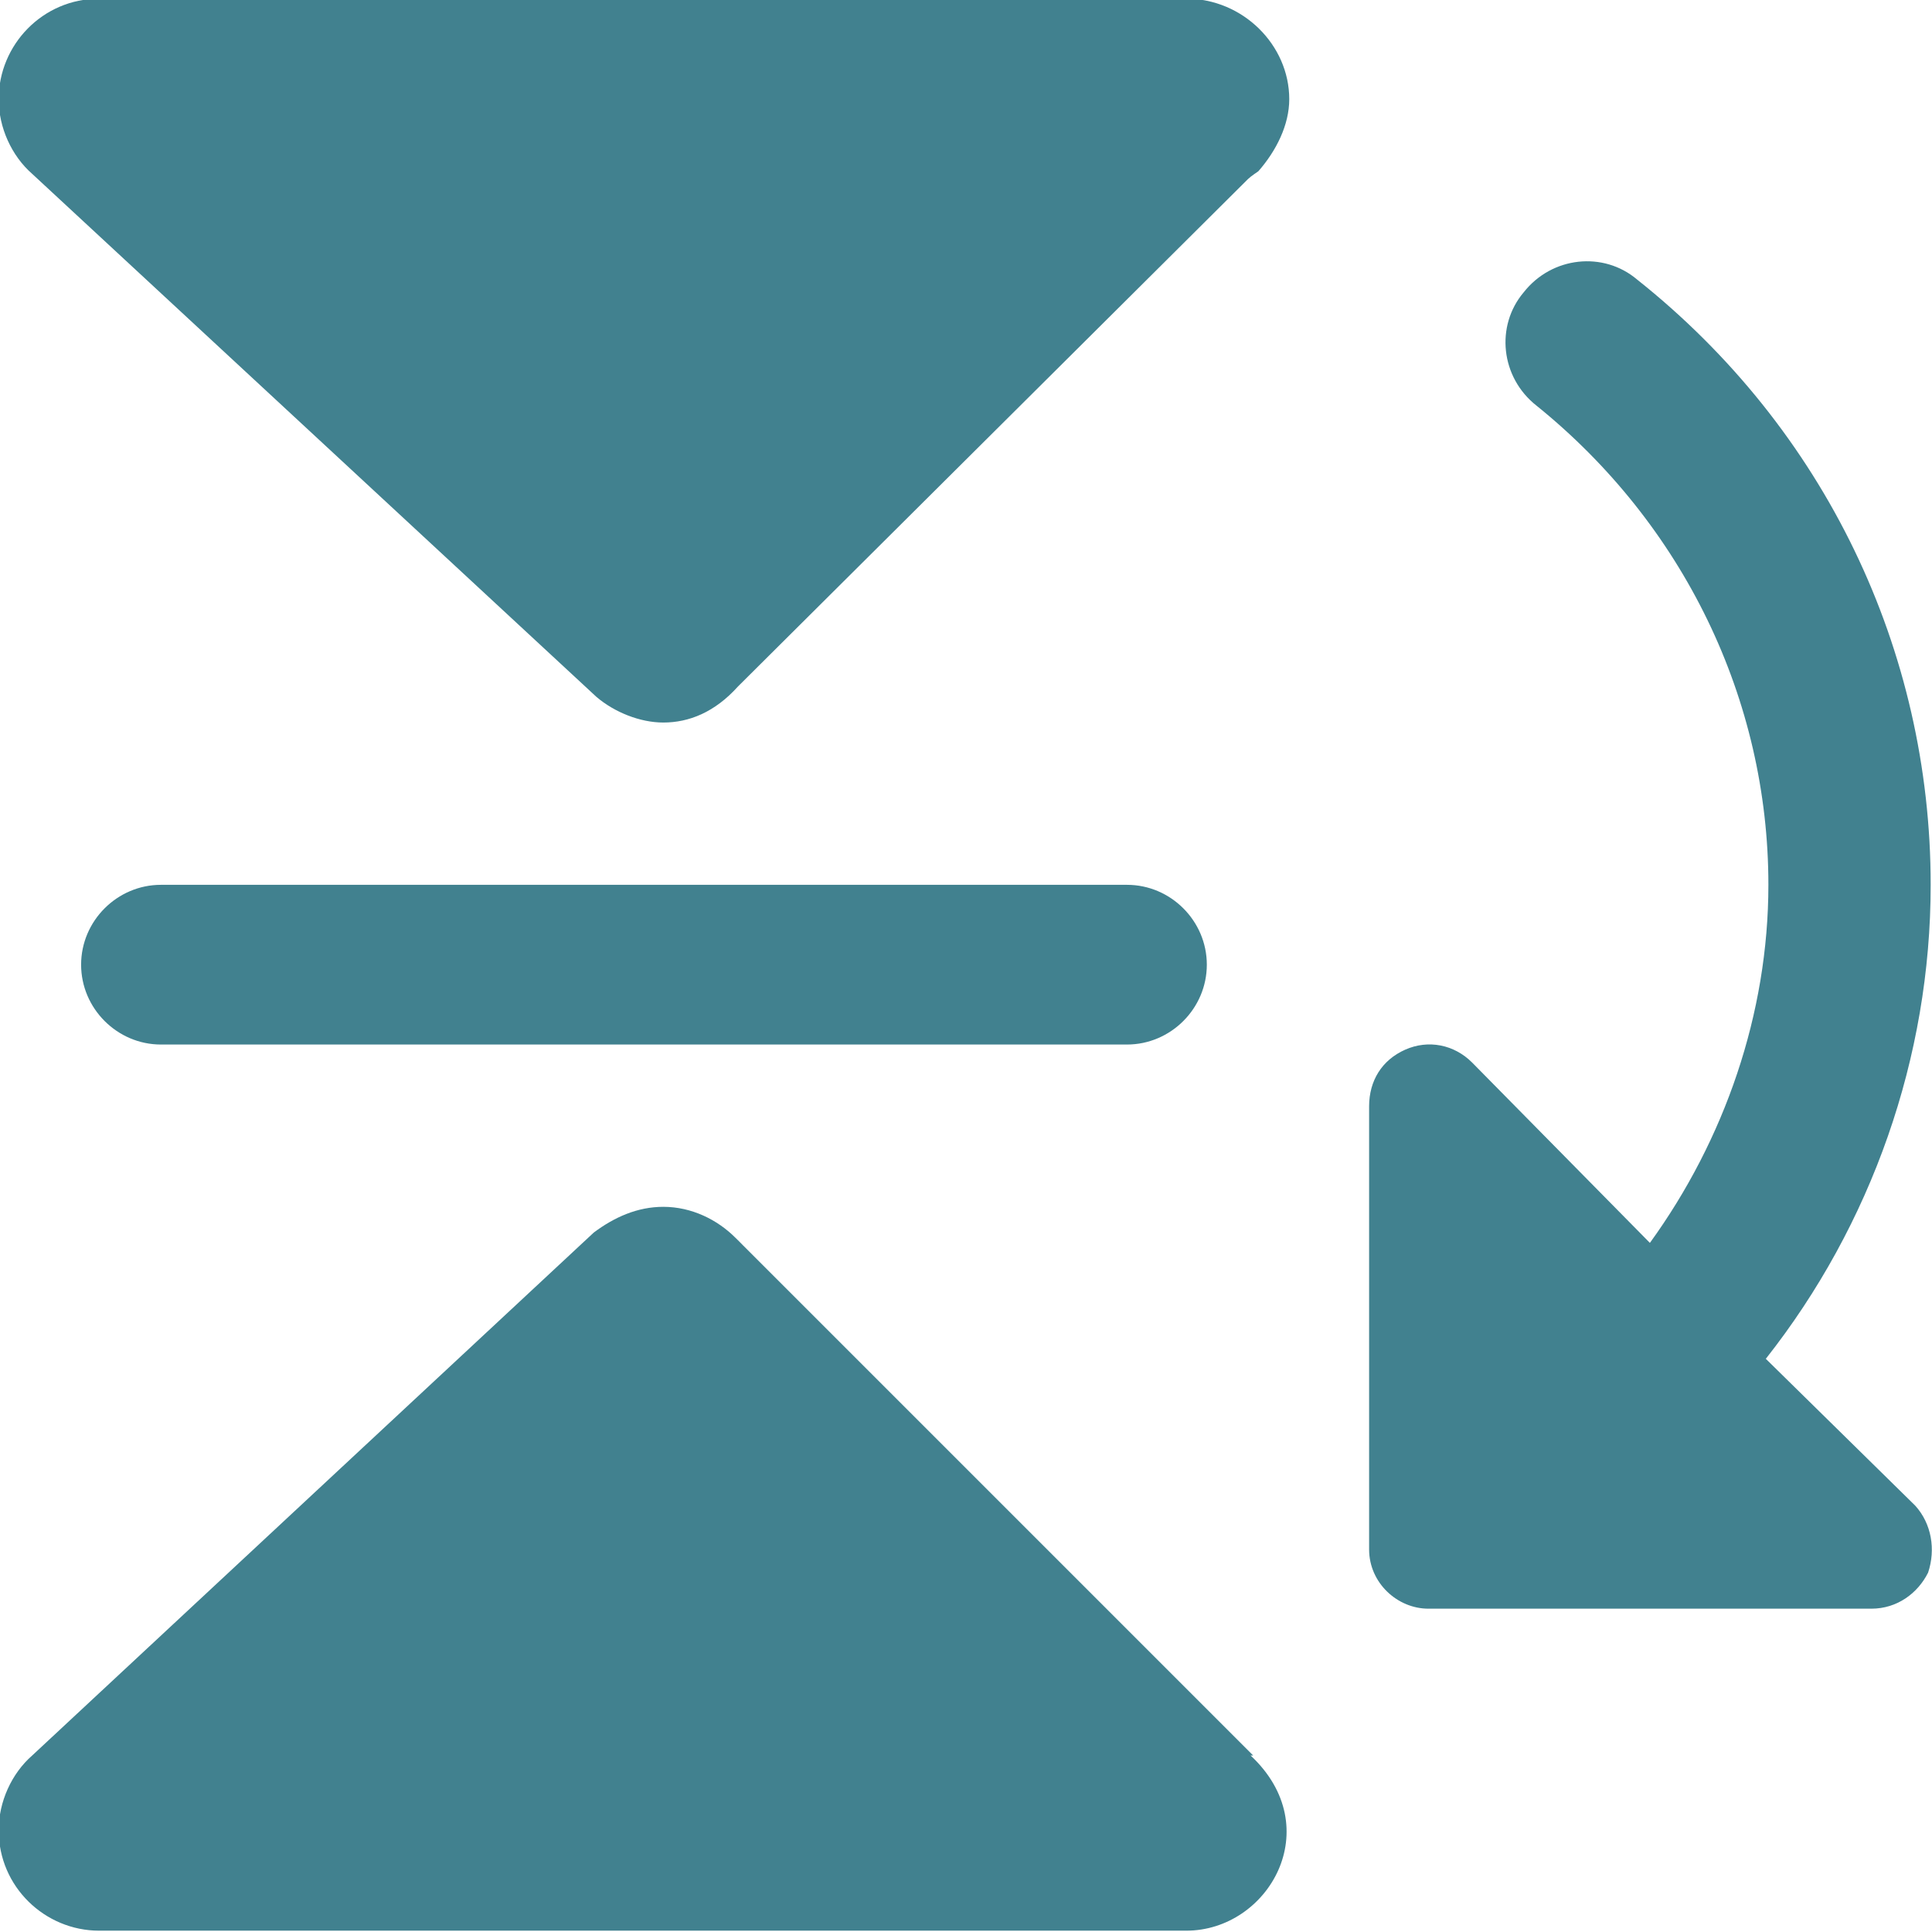
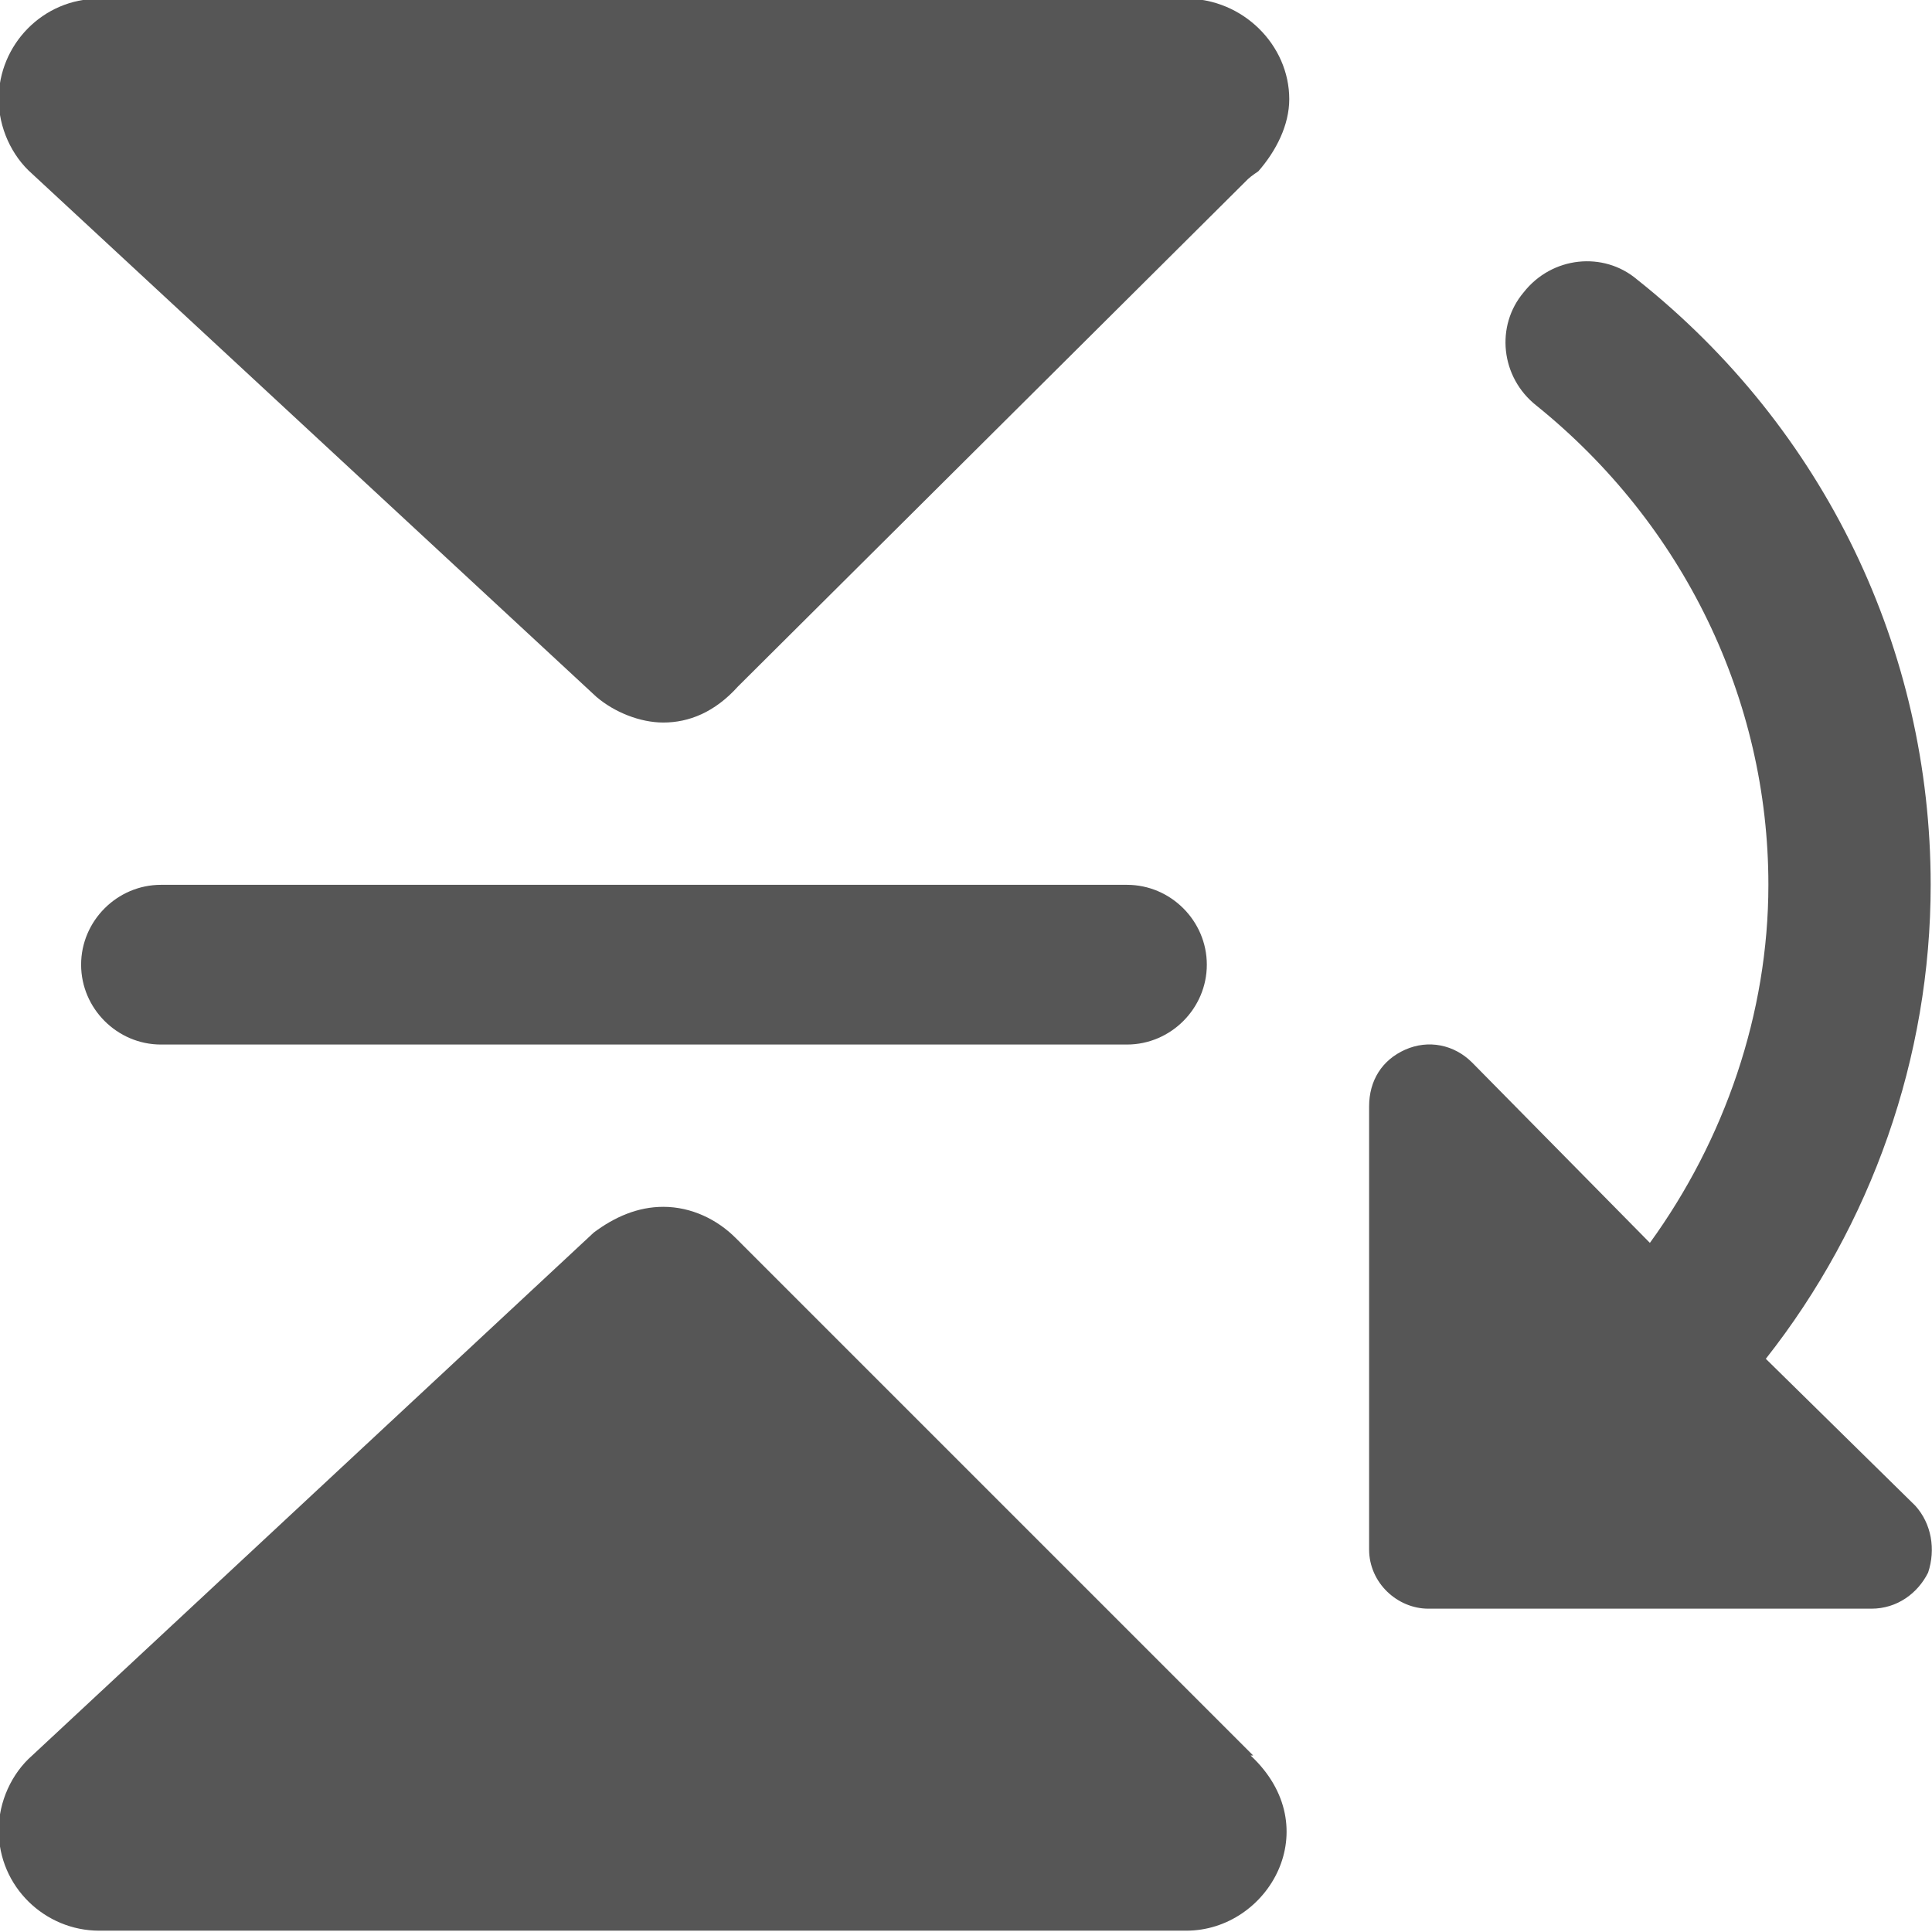
<svg xmlns="http://www.w3.org/2000/svg" enable-background="new 0 0 24 24" height="16" viewBox="0 0 0.75 0.75" width="16" version="1.1" id="svg850">
  <defs id="defs854" />
  <g id="g8068" transform="matrix(0,1,-1,0,0.7494869,-5.1277322e-4)">
-     <path style="fill:#41818f;fill-opacity:1;stroke:none;stroke-width:0.031;stroke-opacity:1" id="path842" d="m 0.375,0.281 c -0.017,0 -0.031,0.014 -0.031,0.031 l 0,0.375 c 0,0.017 0.014,0.031 0.031,0.031 0.017,0 0.031,-0.014 0.031,-0.031 l 0,-0.375 c 0,-0.017 -0.014,-0.031 -0.031,-0.031 z" />
-     <path style="fill:#41818f;fill-opacity:1;stroke:none;stroke-width:0.031;stroke-opacity:1" id="path844" d="M 0.682,0.263 0.484,0.461 c -4.0625e-4,3.4375e-4 -0.003,0.003 -0.003,0.003 -0.007,0.007 -0.012,0.017 -0.012,0.028 0,0.01 0.004,0.019 0.01,0.027 L 0.682,0.737 c 0.007,0.008 0.018,0.013 0.029,0.013 0.022,0 0.039,-0.018 0.039,-0.039 l 0,-0.422 c 0,-0.032 -0.04,-0.055 -0.068,-0.025 z" />
-     <path style="fill:#41818f;fill-opacity:1;stroke:none;stroke-width:0.031;stroke-opacity:1" id="path846" d="M 0.07,0.265 C 0.069,0.264 0.067,0.261 0.067,0.261 0.059,0.254 0.049,0.249 0.039,0.249 0.018,0.249 0,0.267 0,0.289 l 0,0.422 c 0,0.022 0.018,0.039 0.039,0.039 0.011,0 0.022,-0.005 0.029,-0.013 L 0.271,0.518 c 0.006,-0.007 0.01,-0.017 0.01,-0.026 0,-0.01 -0.004,-0.02 -0.014,-0.029 z" />
-     <path style="fill:#41818f;fill-opacity:1;stroke:none;stroke-width:0.031;stroke-opacity:1" id="path848" d="m 0.625,0.195 0,-0.172 C 0.625,0.013 0.619,0.005 0.611,0.001 0.602,-0.002 0.592,-3.4863e-4 0.585,0.006 L 0.528,0.064 c -0.052,-0.041 -0.117,-0.064 -0.184,-0.064 -0.091,0 -0.177,0.041 -0.235,0.114 -0.011,0.013 -0.009,0.033 0.005,0.044 0.013,0.011 0.033,0.009 0.044,-0.005 0.046,-0.057 0.114,-0.09 0.186,-0.09 0.05,0 0.099,0.017 0.139,0.046 L 0.413,0.178 c -0.007,0.007 -0.009,0.017 -0.005,0.026 0.004,0.009 0.012,0.014 0.022,0.014 l 0.172,0 c 0.013,0 0.023,-0.011 0.023,-0.023 z" />
+     <path style="fill:#565656;fill-opacity:1;stroke:none;stroke-width:0.031;stroke-opacity:1" id="path842" d="m 0.375,0.281 c -0.017,0 -0.031,0.014 -0.031,0.031 l 0,0.375 c 0,0.017 0.014,0.031 0.031,0.031 0.017,0 0.031,-0.014 0.031,-0.031 l 0,-0.375 c 0,-0.017 -0.014,-0.031 -0.031,-0.031 z" />
+     <path style="fill:#565656;fill-opacity:1;stroke:none;stroke-width:0.031;stroke-opacity:1" id="path844" d="M 0.682,0.263 0.484,0.461 c -4.0625e-4,3.4375e-4 -0.003,0.003 -0.003,0.003 -0.007,0.007 -0.012,0.017 -0.012,0.028 0,0.01 0.004,0.019 0.01,0.027 L 0.682,0.737 c 0.007,0.008 0.018,0.013 0.029,0.013 0.022,0 0.039,-0.018 0.039,-0.039 l 0,-0.422 c 0,-0.032 -0.04,-0.055 -0.068,-0.025 z" />
+     <path style="fill:#565656;fill-opacity:1;stroke:none;stroke-width:0.031;stroke-opacity:1" id="path846" d="M 0.07,0.265 C 0.069,0.264 0.067,0.261 0.067,0.261 0.059,0.254 0.049,0.249 0.039,0.249 0.018,0.249 0,0.267 0,0.289 l 0,0.422 c 0,0.022 0.018,0.039 0.039,0.039 0.011,0 0.022,-0.005 0.029,-0.013 L 0.271,0.518 c 0.006,-0.007 0.01,-0.017 0.01,-0.026 0,-0.01 -0.004,-0.02 -0.014,-0.029 z" />
+     <path style="fill:#565656;fill-opacity:1;stroke:none;stroke-width:0.031;stroke-opacity:1" id="path848" d="m 0.625,0.195 0,-0.172 C 0.625,0.013 0.619,0.005 0.611,0.001 0.602,-0.002 0.592,-3.4863e-4 0.585,0.006 L 0.528,0.064 c -0.052,-0.041 -0.117,-0.064 -0.184,-0.064 -0.091,0 -0.177,0.041 -0.235,0.114 -0.011,0.013 -0.009,0.033 0.005,0.044 0.013,0.011 0.033,0.009 0.044,-0.005 0.046,-0.057 0.114,-0.09 0.186,-0.09 0.05,0 0.099,0.017 0.139,0.046 L 0.413,0.178 c -0.007,0.007 -0.009,0.017 -0.005,0.026 0.004,0.009 0.012,0.014 0.022,0.014 l 0.172,0 c 0.013,0 0.023,-0.011 0.023,-0.023 z" />
  </g>
</svg>
